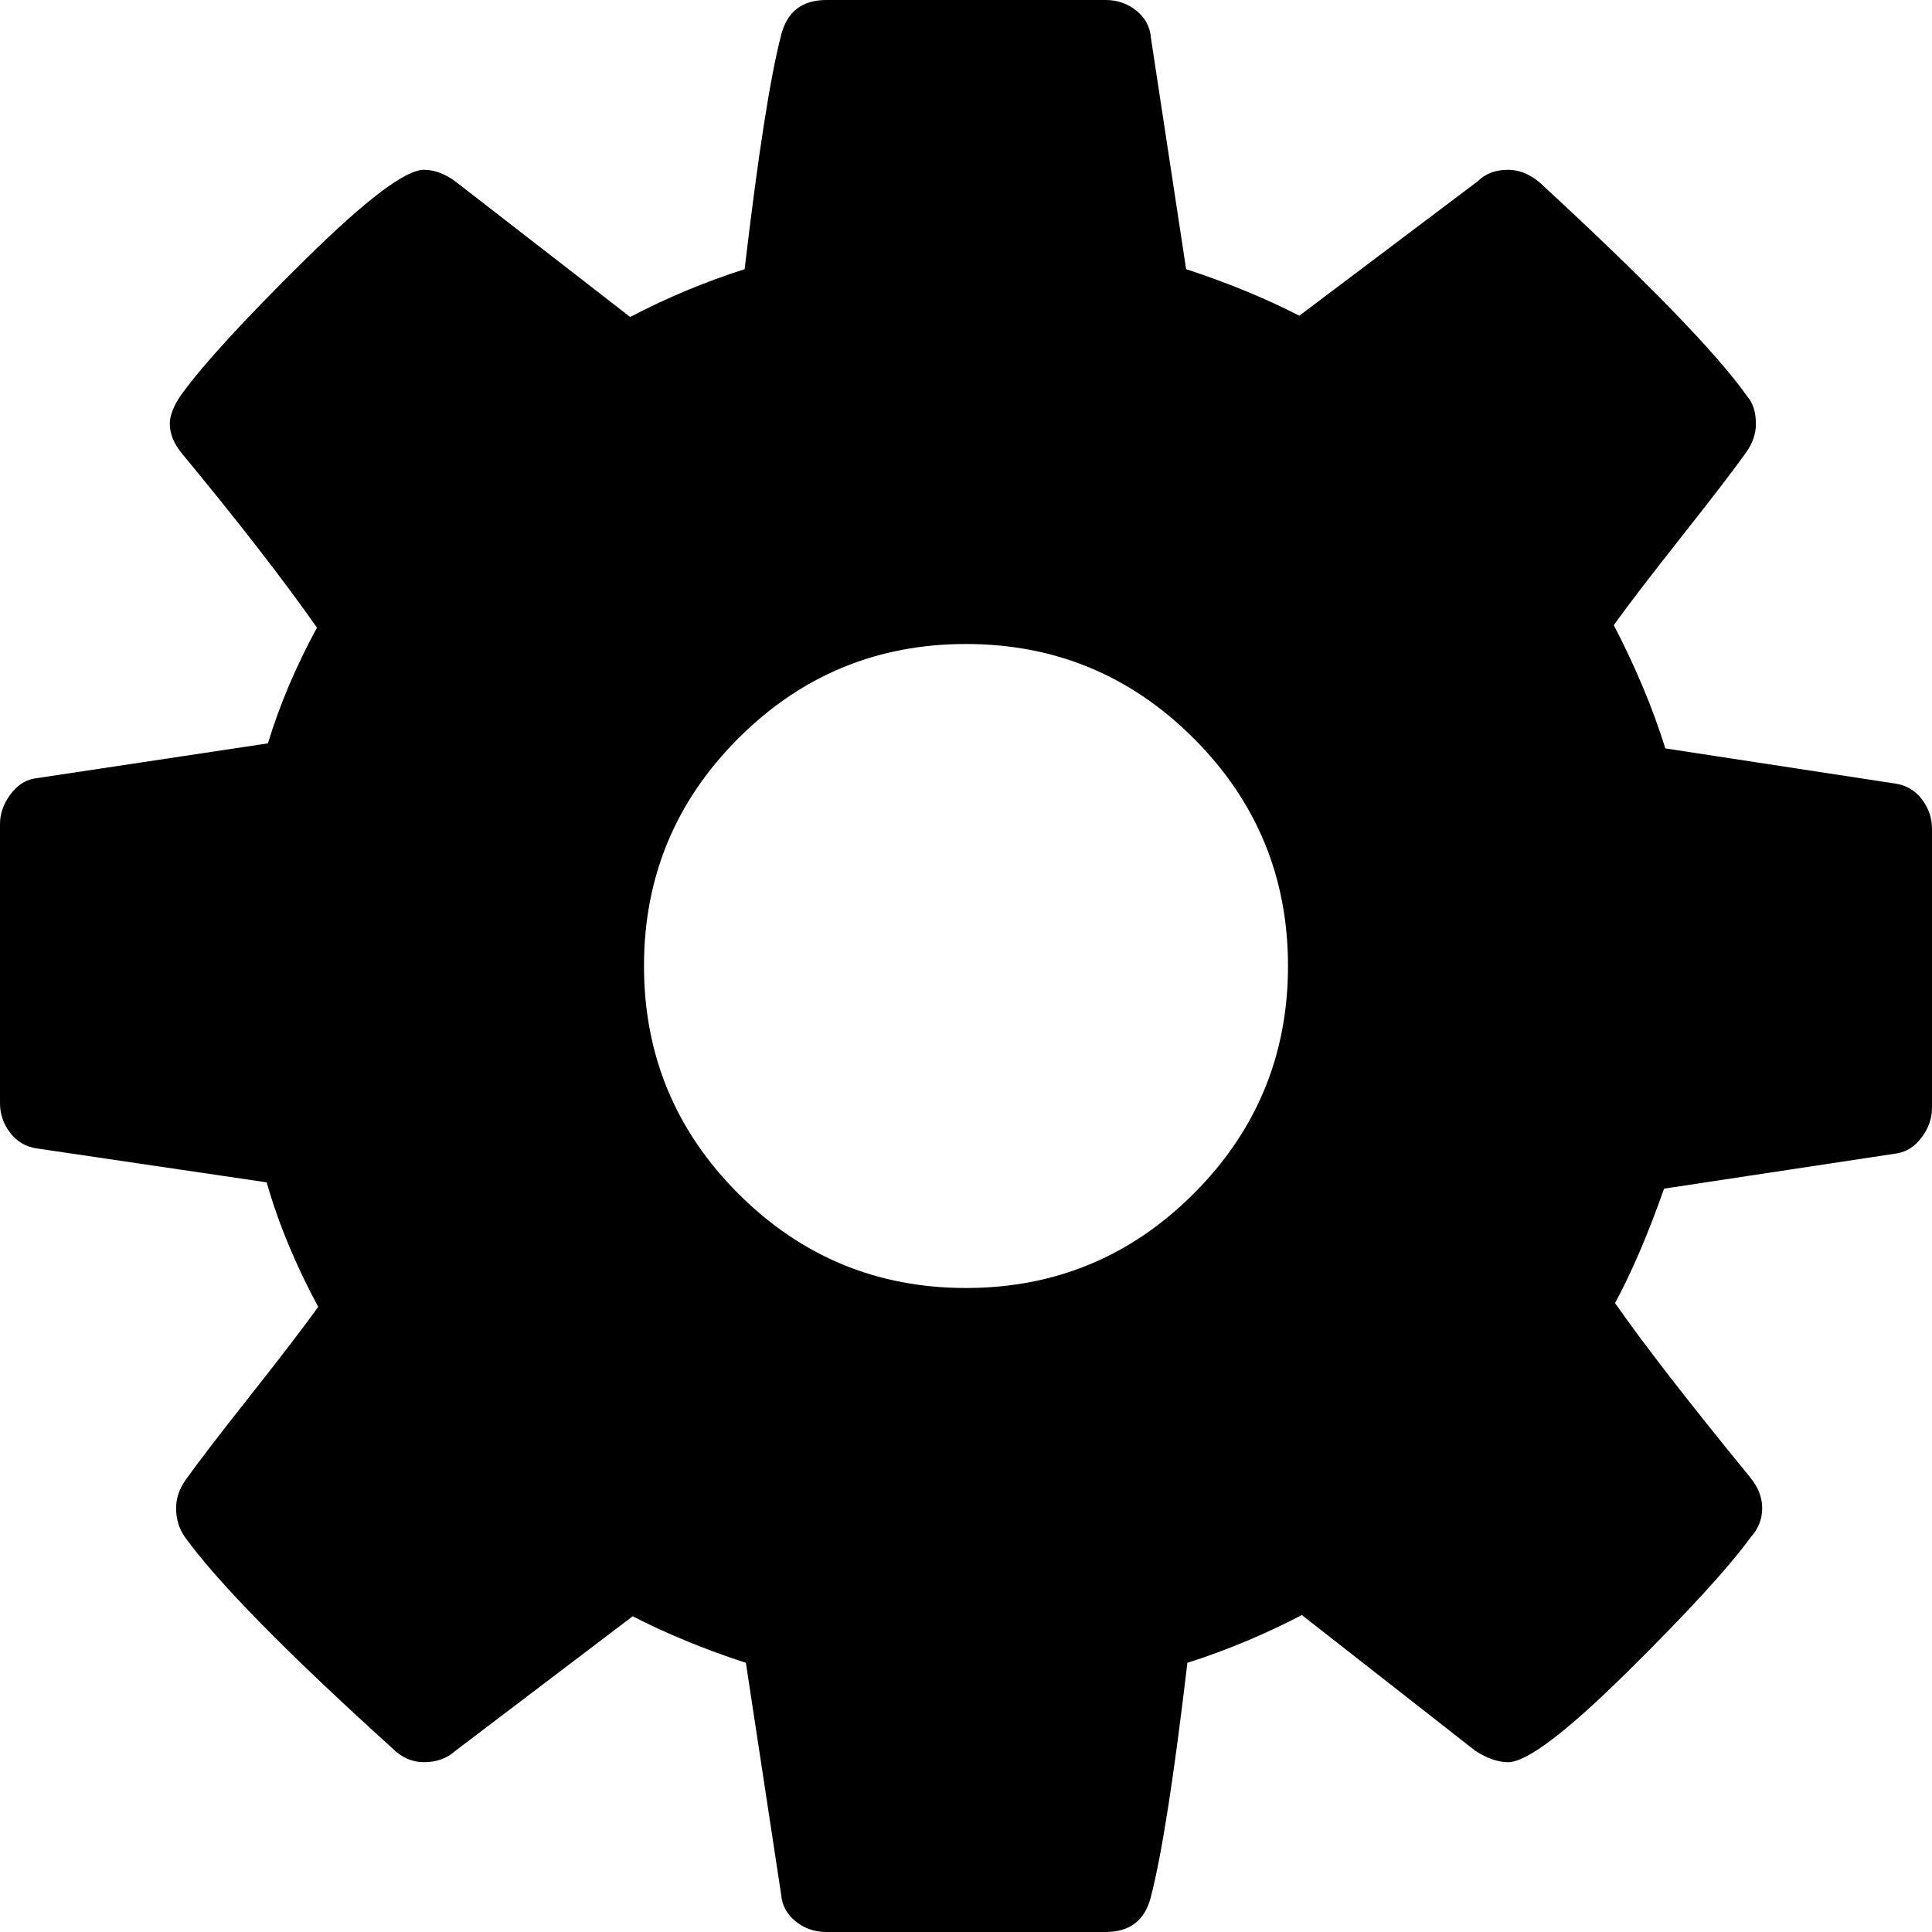
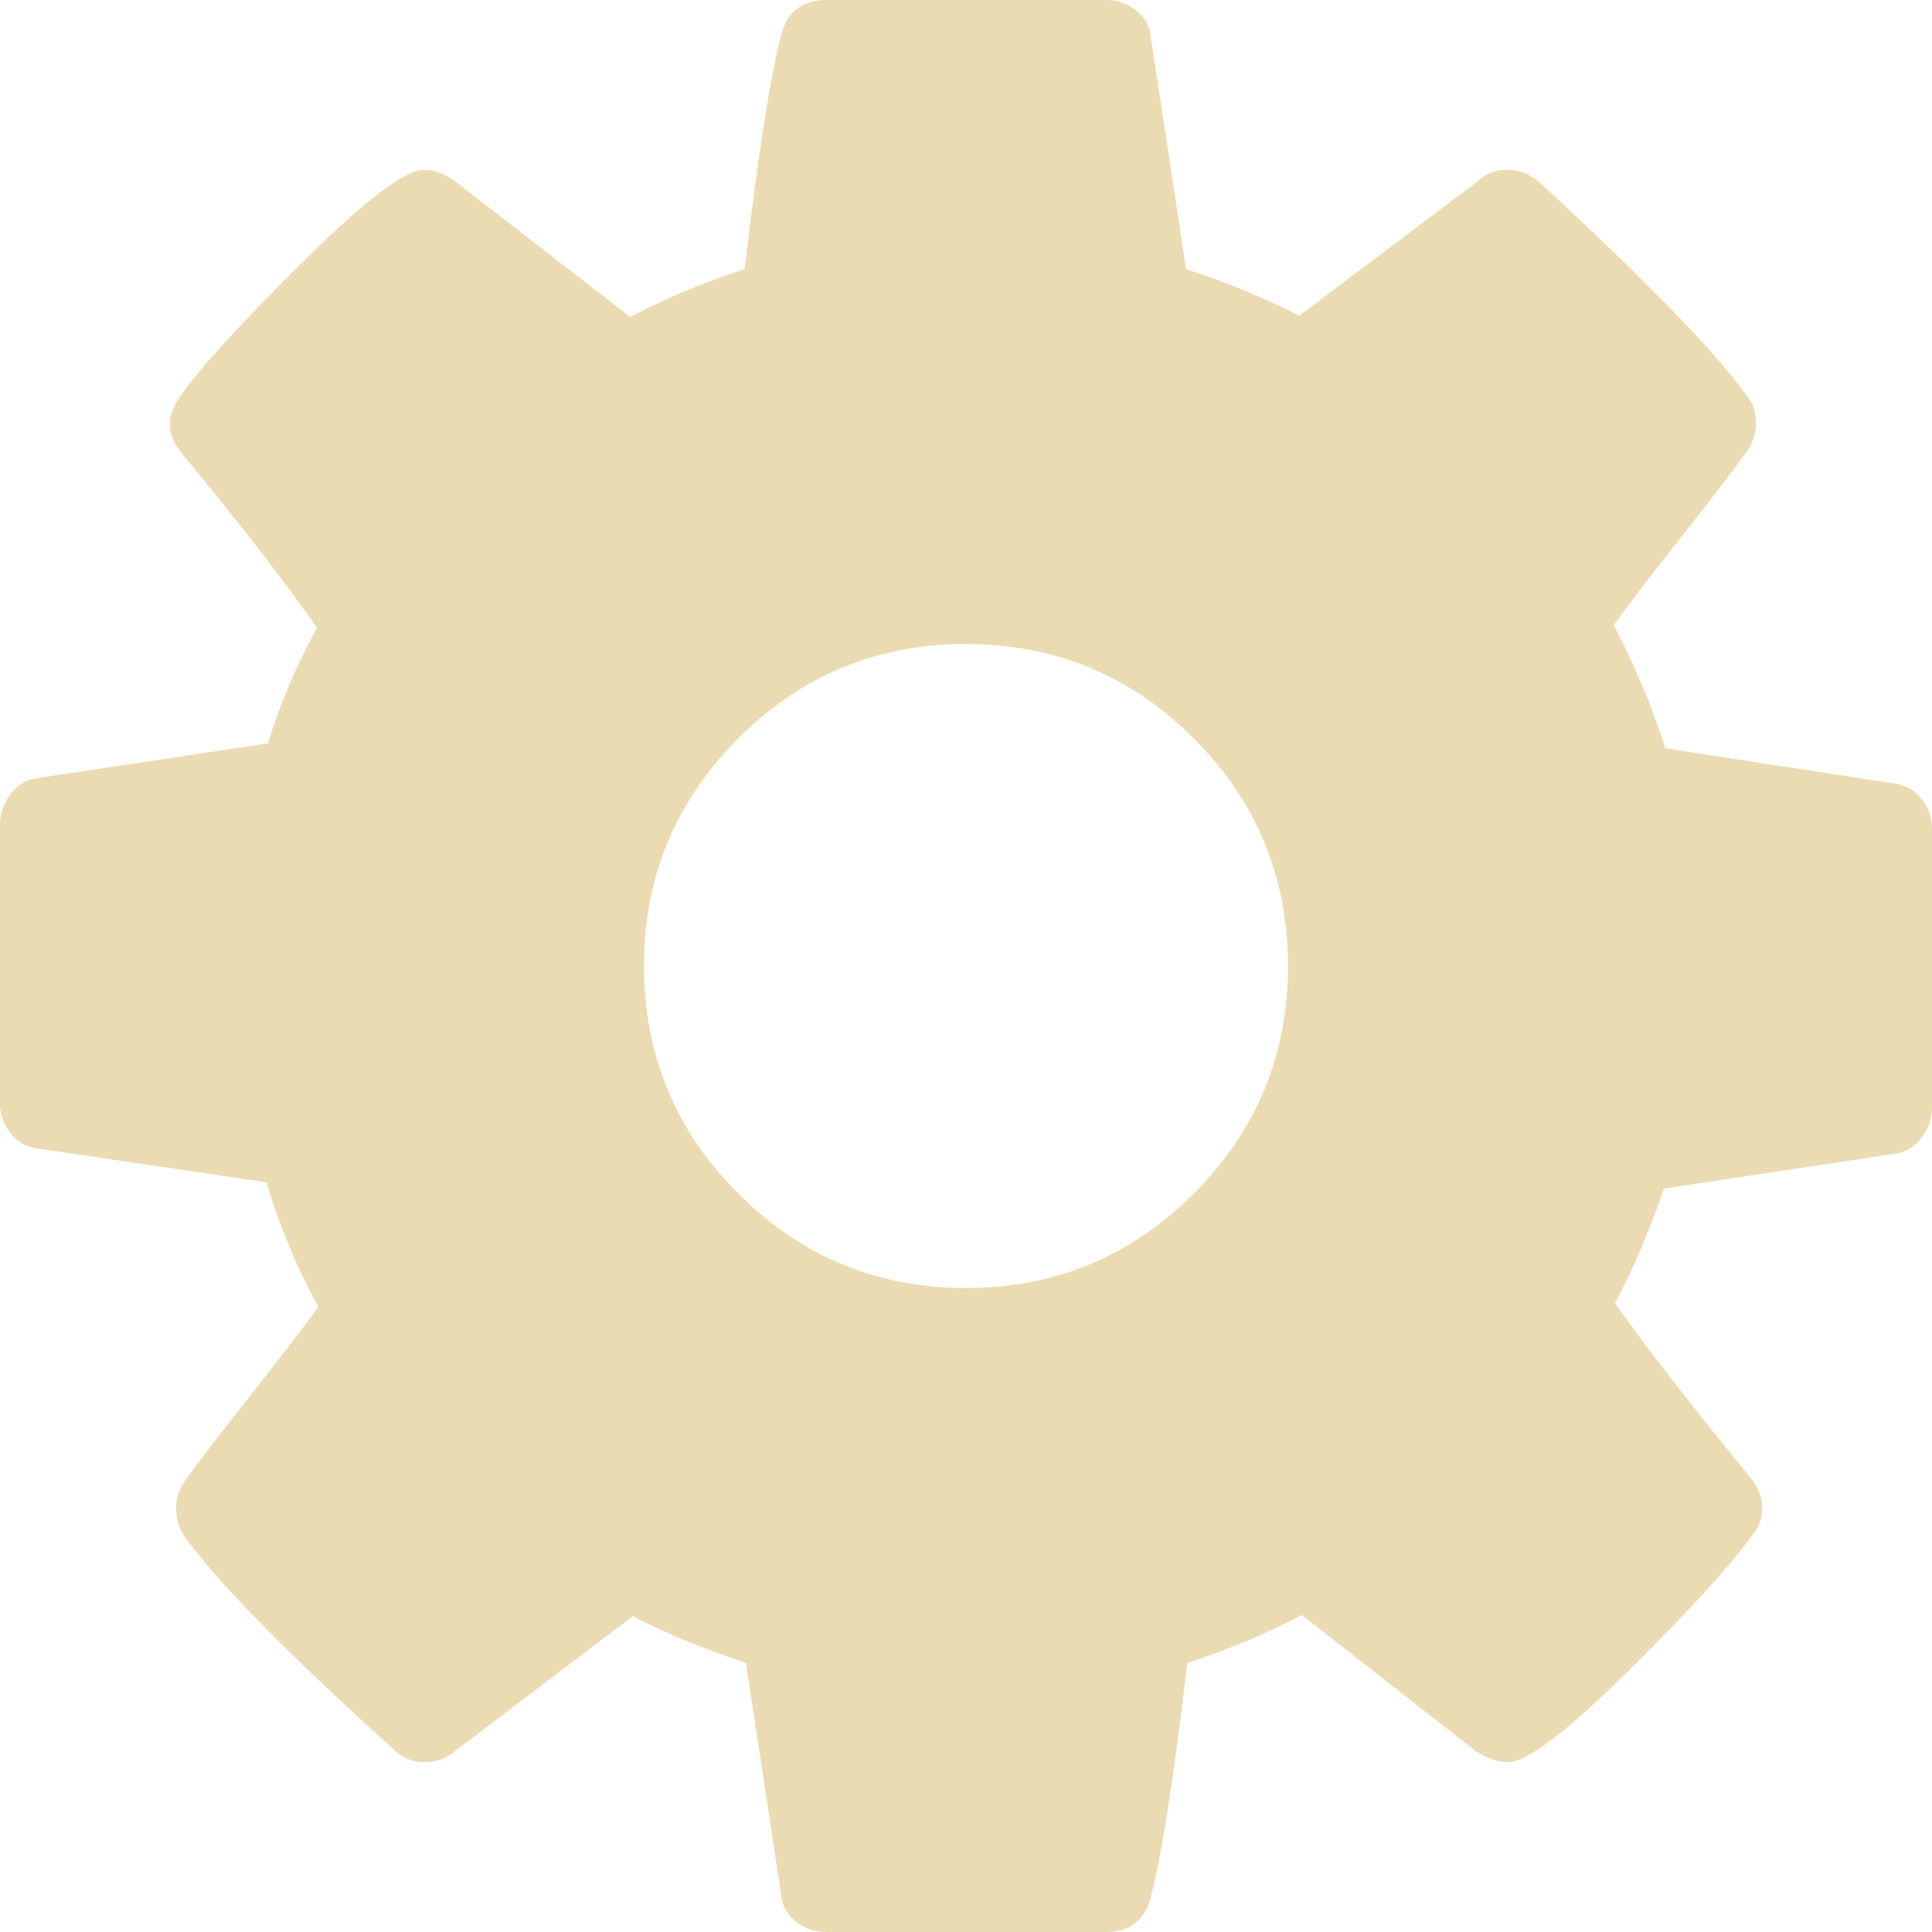
<svg xmlns="http://www.w3.org/2000/svg" aria-hidden="true" role="img" width="48" height="48" viewBox="0 0 1536 1536" class="iconify iconify--fa">
-   <path fill="currentColor" d="M1024 768q0-106-75-181t-181-75t-181 75t-75 181t75 181t181 75t181-75t75-181m512-109v222q0 12-8 23t-20 13l-185 28q-19 54-39 91q35 50 107 138q10 12 10 25t-9 23q-27 37-99 108t-94 71q-12 0-26-9l-138-108q-44 23-91 38q-16 136-29 186q-7 28-36 28H657q-14 0-24.5-8.5T621 1506l-28-184q-49-16-90-37l-141 107q-10 9-25 9q-14 0-25-11q-126-114-165-168q-7-10-7-23q0-12 8-23q15-21 51-66.5t54-70.5q-27-50-41-99L29 913q-13-2-21-12.5T0 877V655q0-12 8-23t19-13l186-28q14-46 39-92q-40-57-107-138q-10-12-10-24q0-10 9-23q26-36 98.5-107.5T337 135q13 0 26 10l138 107q44-23 91-38q16-136 29-186q7-28 36-28h222q14 0 24.5 8.5T915 30l28 184q49 16 90 37l142-107q9-9 24-9q13 0 25 10q129 119 165 170q7 8 7 22q0 12-8 23q-15 21-51 66.5t-54 70.5q26 50 41 98l183 28q13 2 21 12.5t8 23.5" />
+   <path fill="#ebdbb2" d="M1024 768q0-106-75-181t-181-75t-181 75t-75 181t75 181t181 75t181-75t75-181m512-109v222q0 12-8 23t-20 13l-185 28q-19 54-39 91q35 50 107 138q10 12 10 25t-9 23q-27 37-99 108t-94 71q-12 0-26-9l-138-108q-44 23-91 38q-16 136-29 186q-7 28-36 28H657q-14 0-24.5-8.5T621 1506l-28-184q-49-16-90-37l-141 107q-10 9-25 9q-14 0-25-11q-126-114-165-168q-7-10-7-23q0-12 8-23q15-21 51-66.5t54-70.5q-27-50-41-99L29 913q-13-2-21-12.5T0 877V655q0-12 8-23t19-13l186-28q14-46 39-92q-40-57-107-138q-10-12-10-24q0-10 9-23q26-36 98.5-107.5T337 135q13 0 26 10l138 107q44-23 91-38q16-136 29-186q7-28 36-28h222q14 0 24.5 8.5T915 30l28 184q49 16 90 37l142-107q9-9 24-9q13 0 25 10q129 119 165 170q7 8 7 22q0 12-8 23q-15 21-51 66.5t-54 70.5q26 50 41 98l183 28q13 2 21 12.5t8 23.5" />
</svg>
